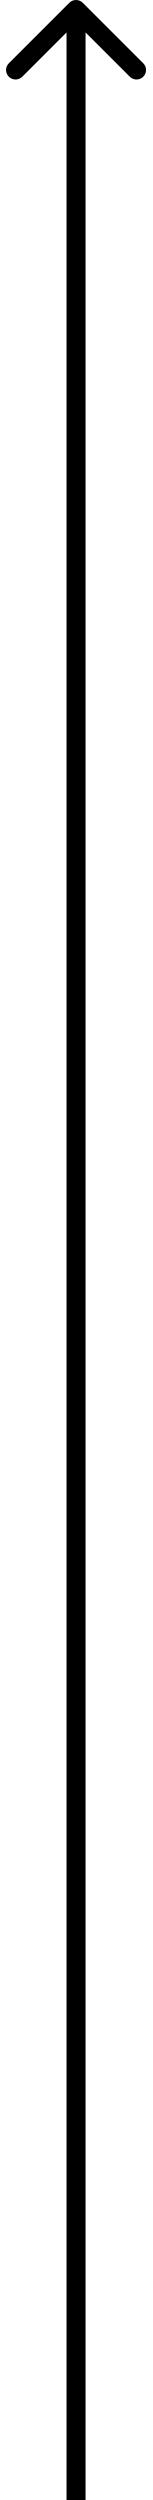
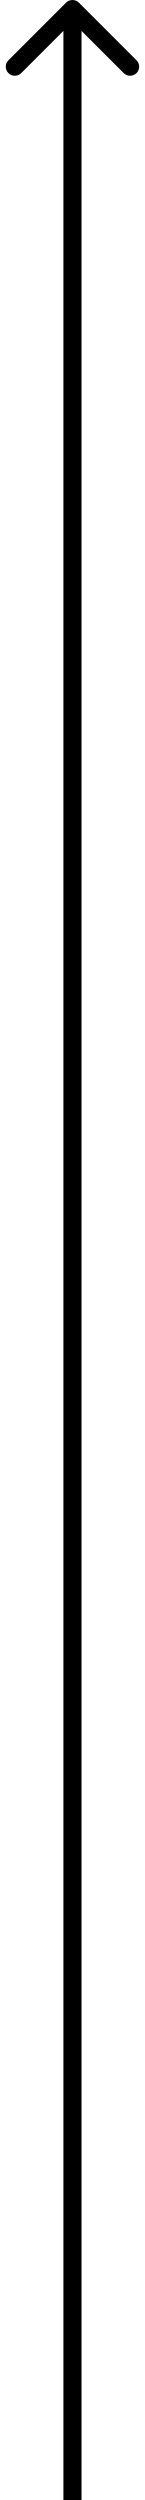
- <svg xmlns="http://www.w3.org/2000/svg" width="16" height="263" viewBox="0 0 16 263" fill="none">
-   <path d="M8.707 0.293C8.317 -0.098 7.683 -0.098 7.293 0.293L0.929 6.657C0.538 7.047 0.538 7.681 0.929 8.071C1.319 8.462 1.953 8.462 2.343 8.071L8 2.414L13.657 8.071C14.047 8.462 14.681 8.462 15.071 8.071C15.462 7.681 15.462 7.047 15.071 6.657L8.707 0.293ZM7 1L7 263L9 263L9 1L7 1Z" fill="black" />
+ <svg xmlns="http://www.w3.org/2000/svg" width="16" height="276" viewBox="0 0 16 276" fill="none">
+   <path d="M8.707 0.293C8.317 -0.098 7.683 -0.098 7.293 0.293L0.929 6.657C0.538 7.047 0.538 7.681 0.929 8.071C1.319 8.462 1.953 8.462 2.343 8.071L8 2.414L13.657 8.071C14.047 8.462 14.681 8.462 15.071 8.071C15.462 7.681 15.462 7.047 15.071 6.657L8.707 0.293ZM7 1L7 276L9 276L9 1L7 1Z" fill="black" />
</svg>
